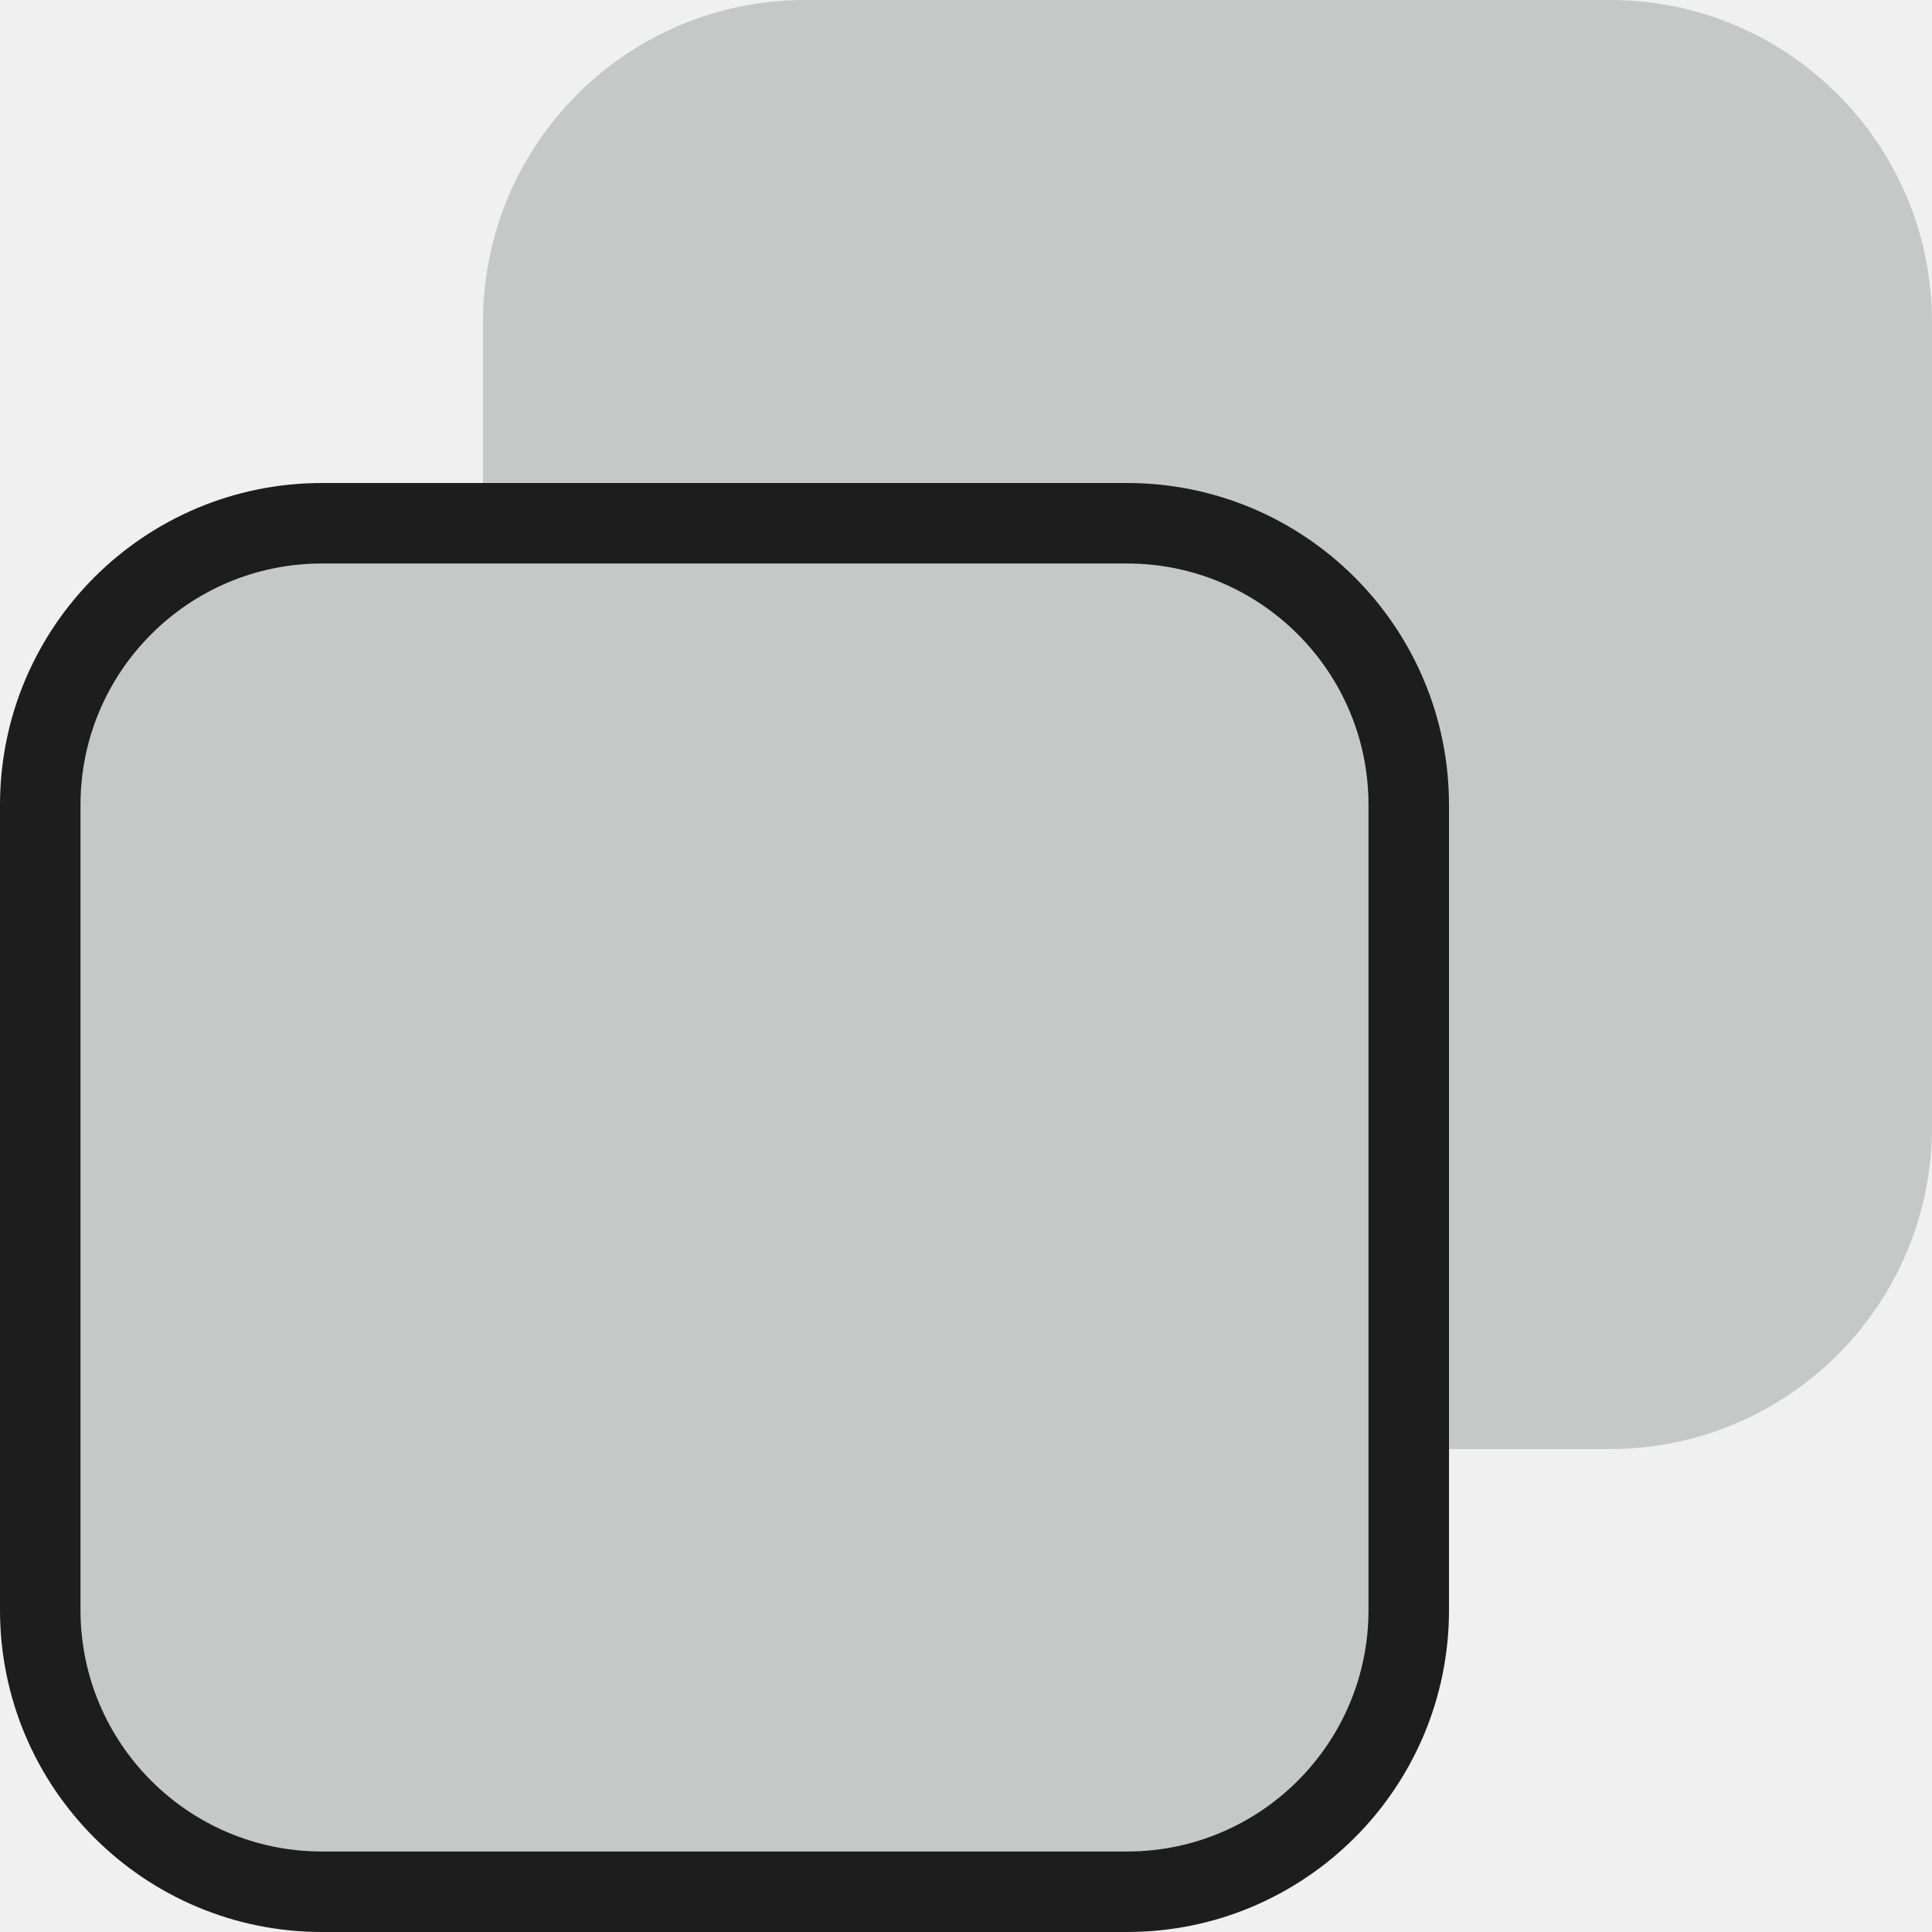
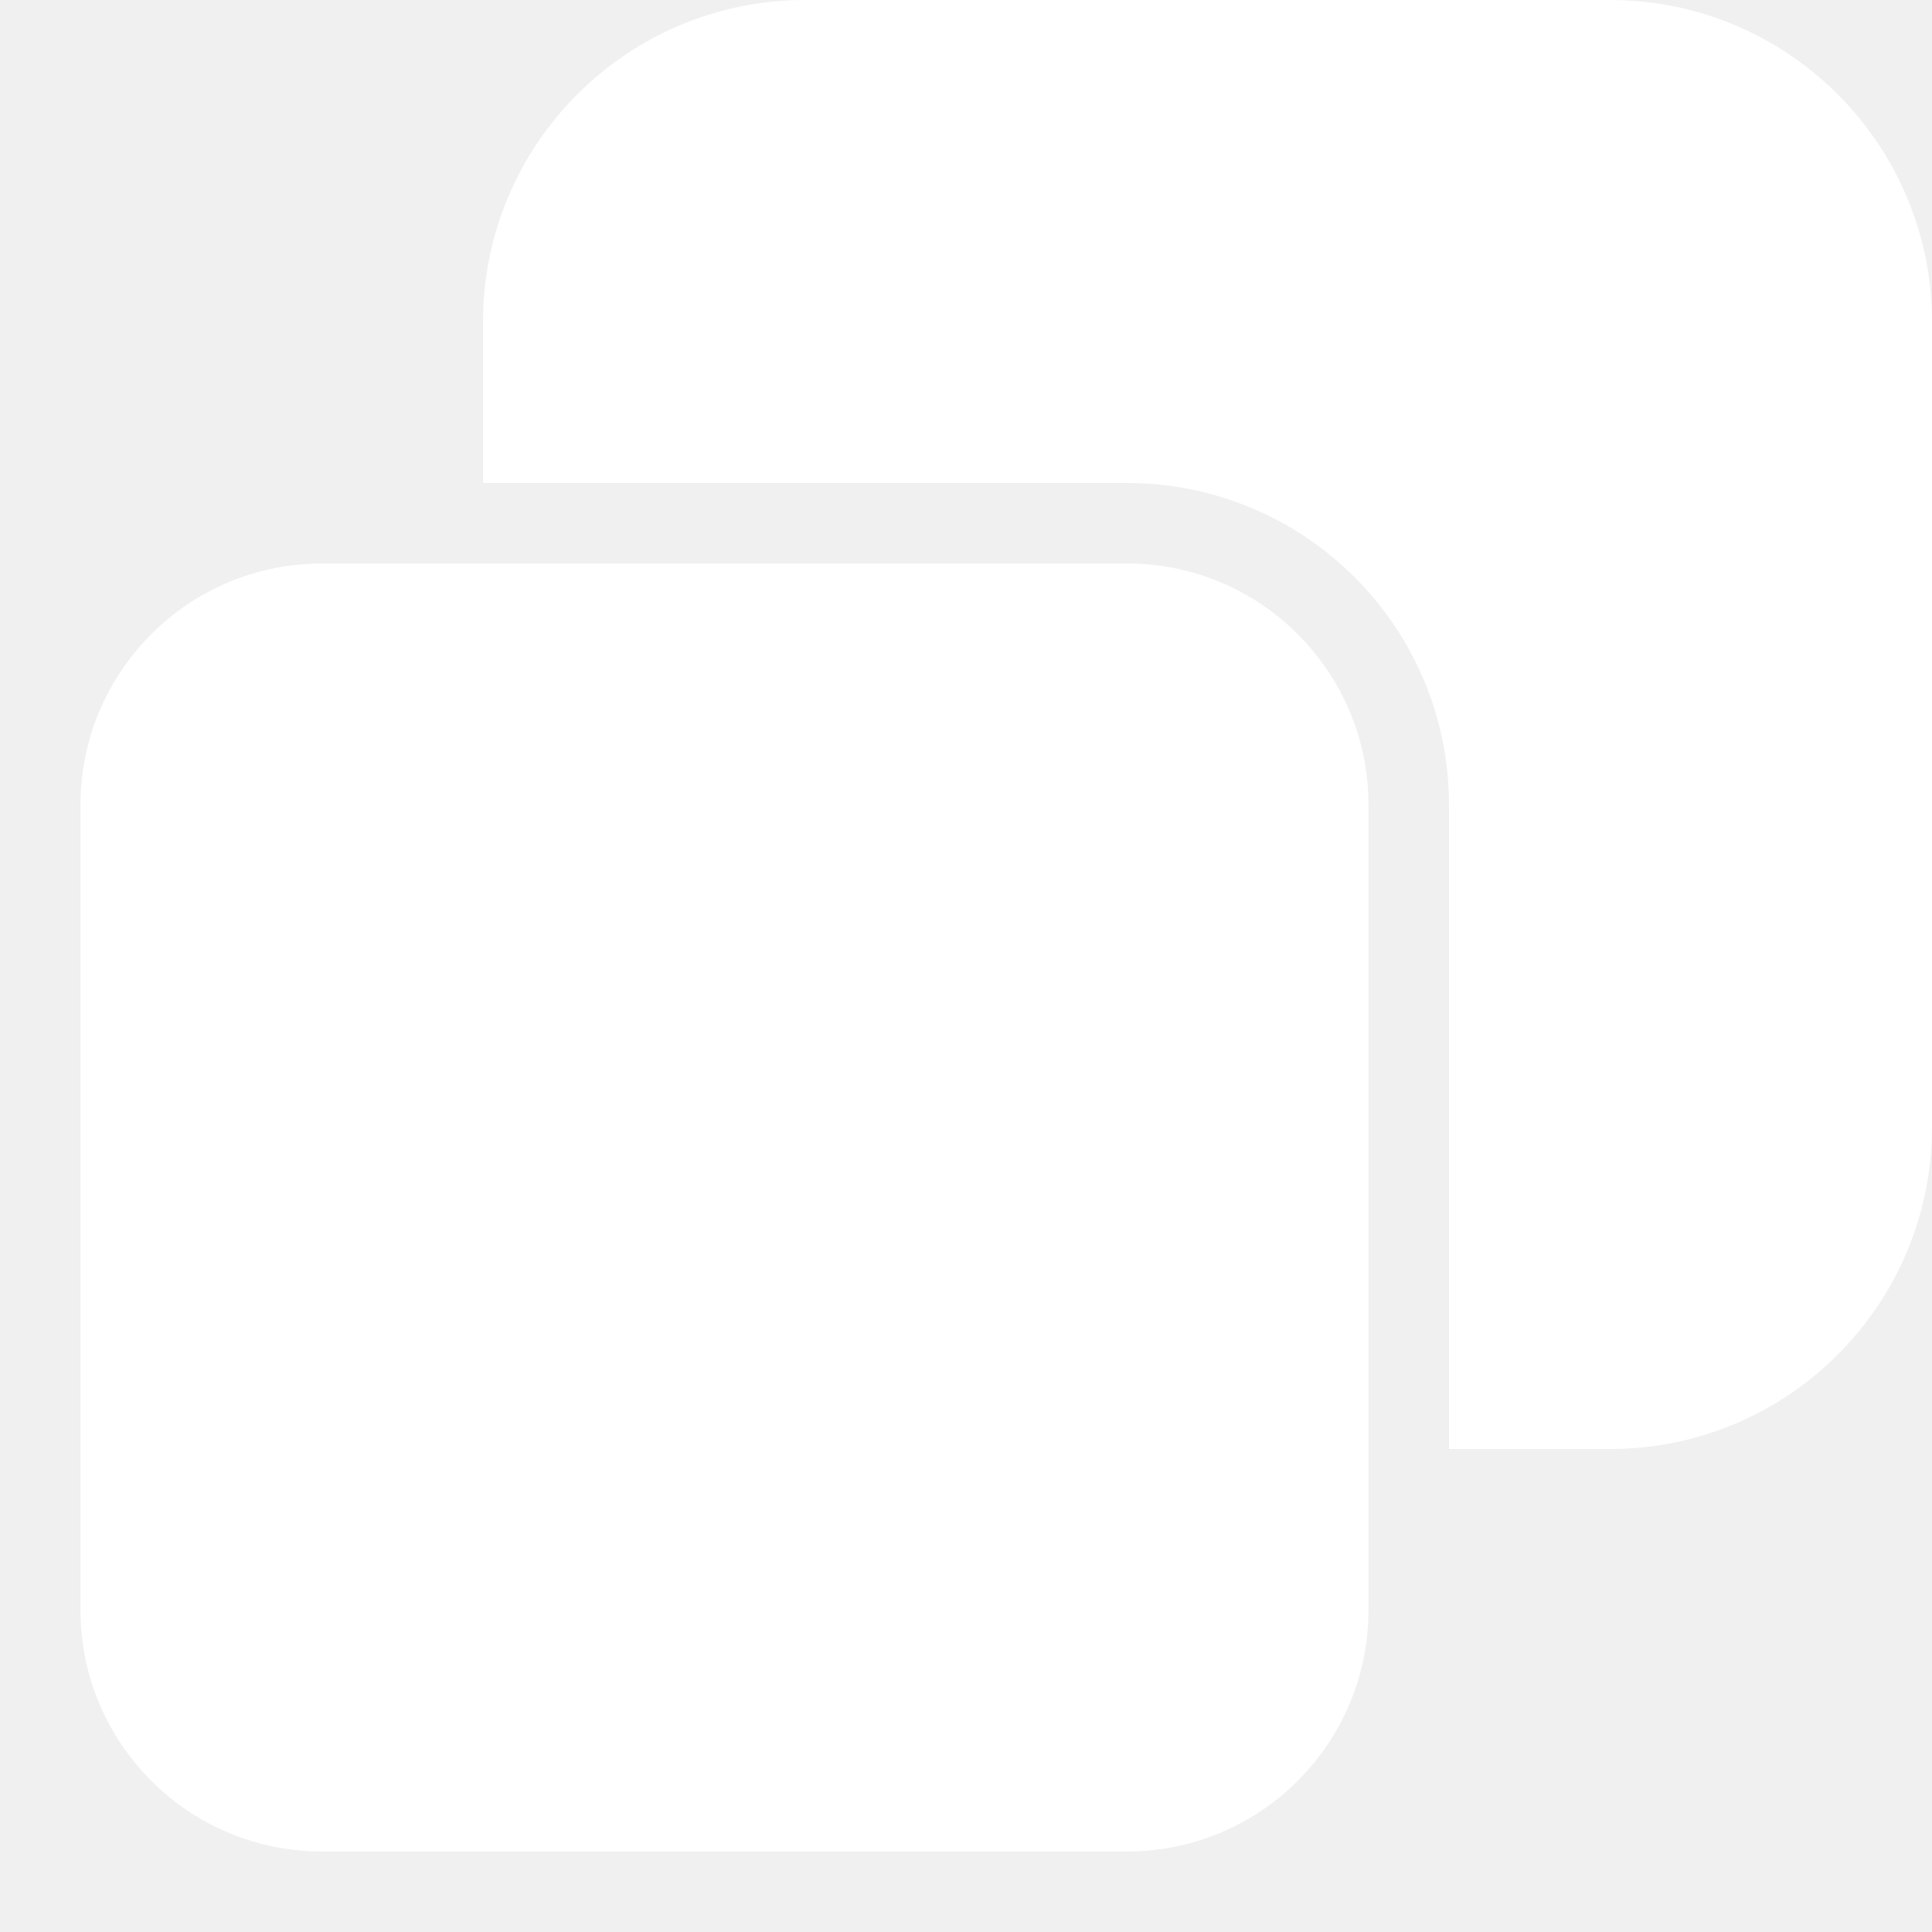
<svg xmlns="http://www.w3.org/2000/svg" width="24" height="24" viewBox="0 0 24 24" fill="none">
-   <rect x="6" width="18" height="18" rx="4" fill="#C6C7C7" />
-   <rect x="0.5" y="6.5" width="17" height="17" rx="3.5" fill="#C6C7C7" />
-   <rect x="0.5" y="6.5" width="17" height="17" rx="3.5" stroke="#1D1D1D" />
+   <path d="M20 0C22.209 0 24 1.791 24 4V14C24 16.209 22.209 18 20 18H18V10C18 7.791 16.209 6 14 6H6V4C6 1.791 7.791 1.61064e-08 10 0H20Z" fill="white" />
+   <rect x="1" y="7" width="16" height="16" rx="3" fill="white" />
</svg>
